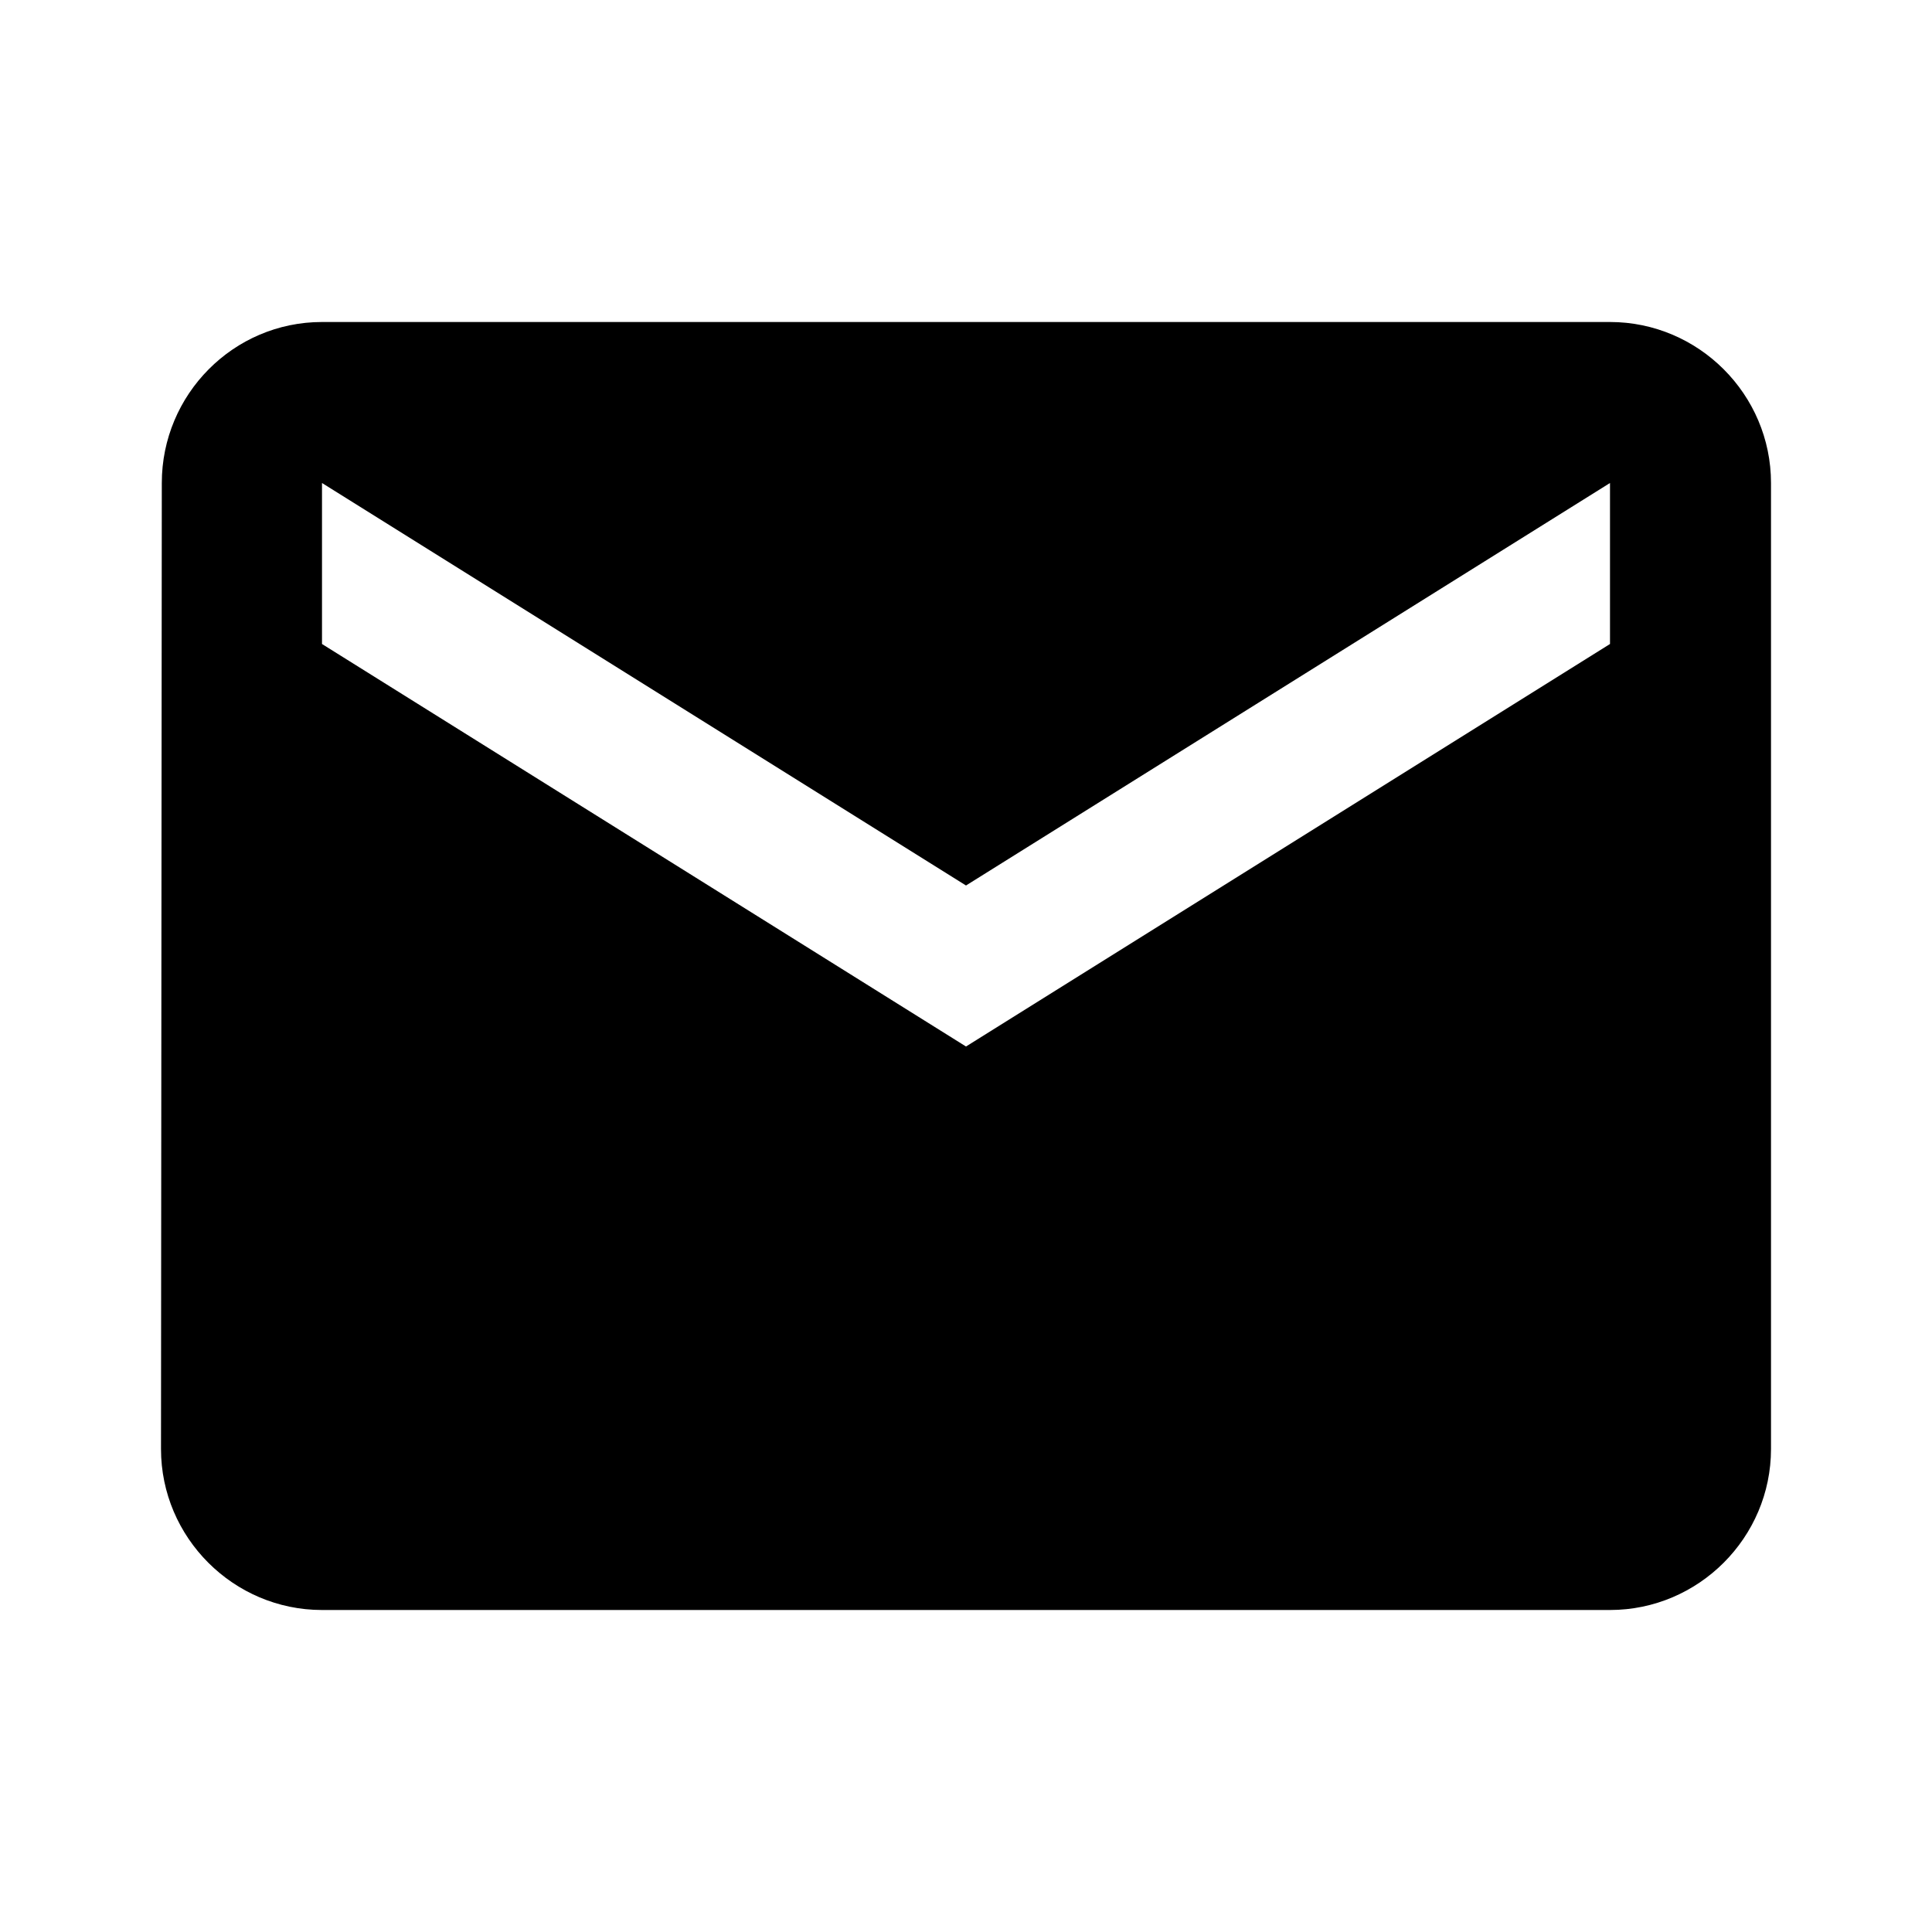
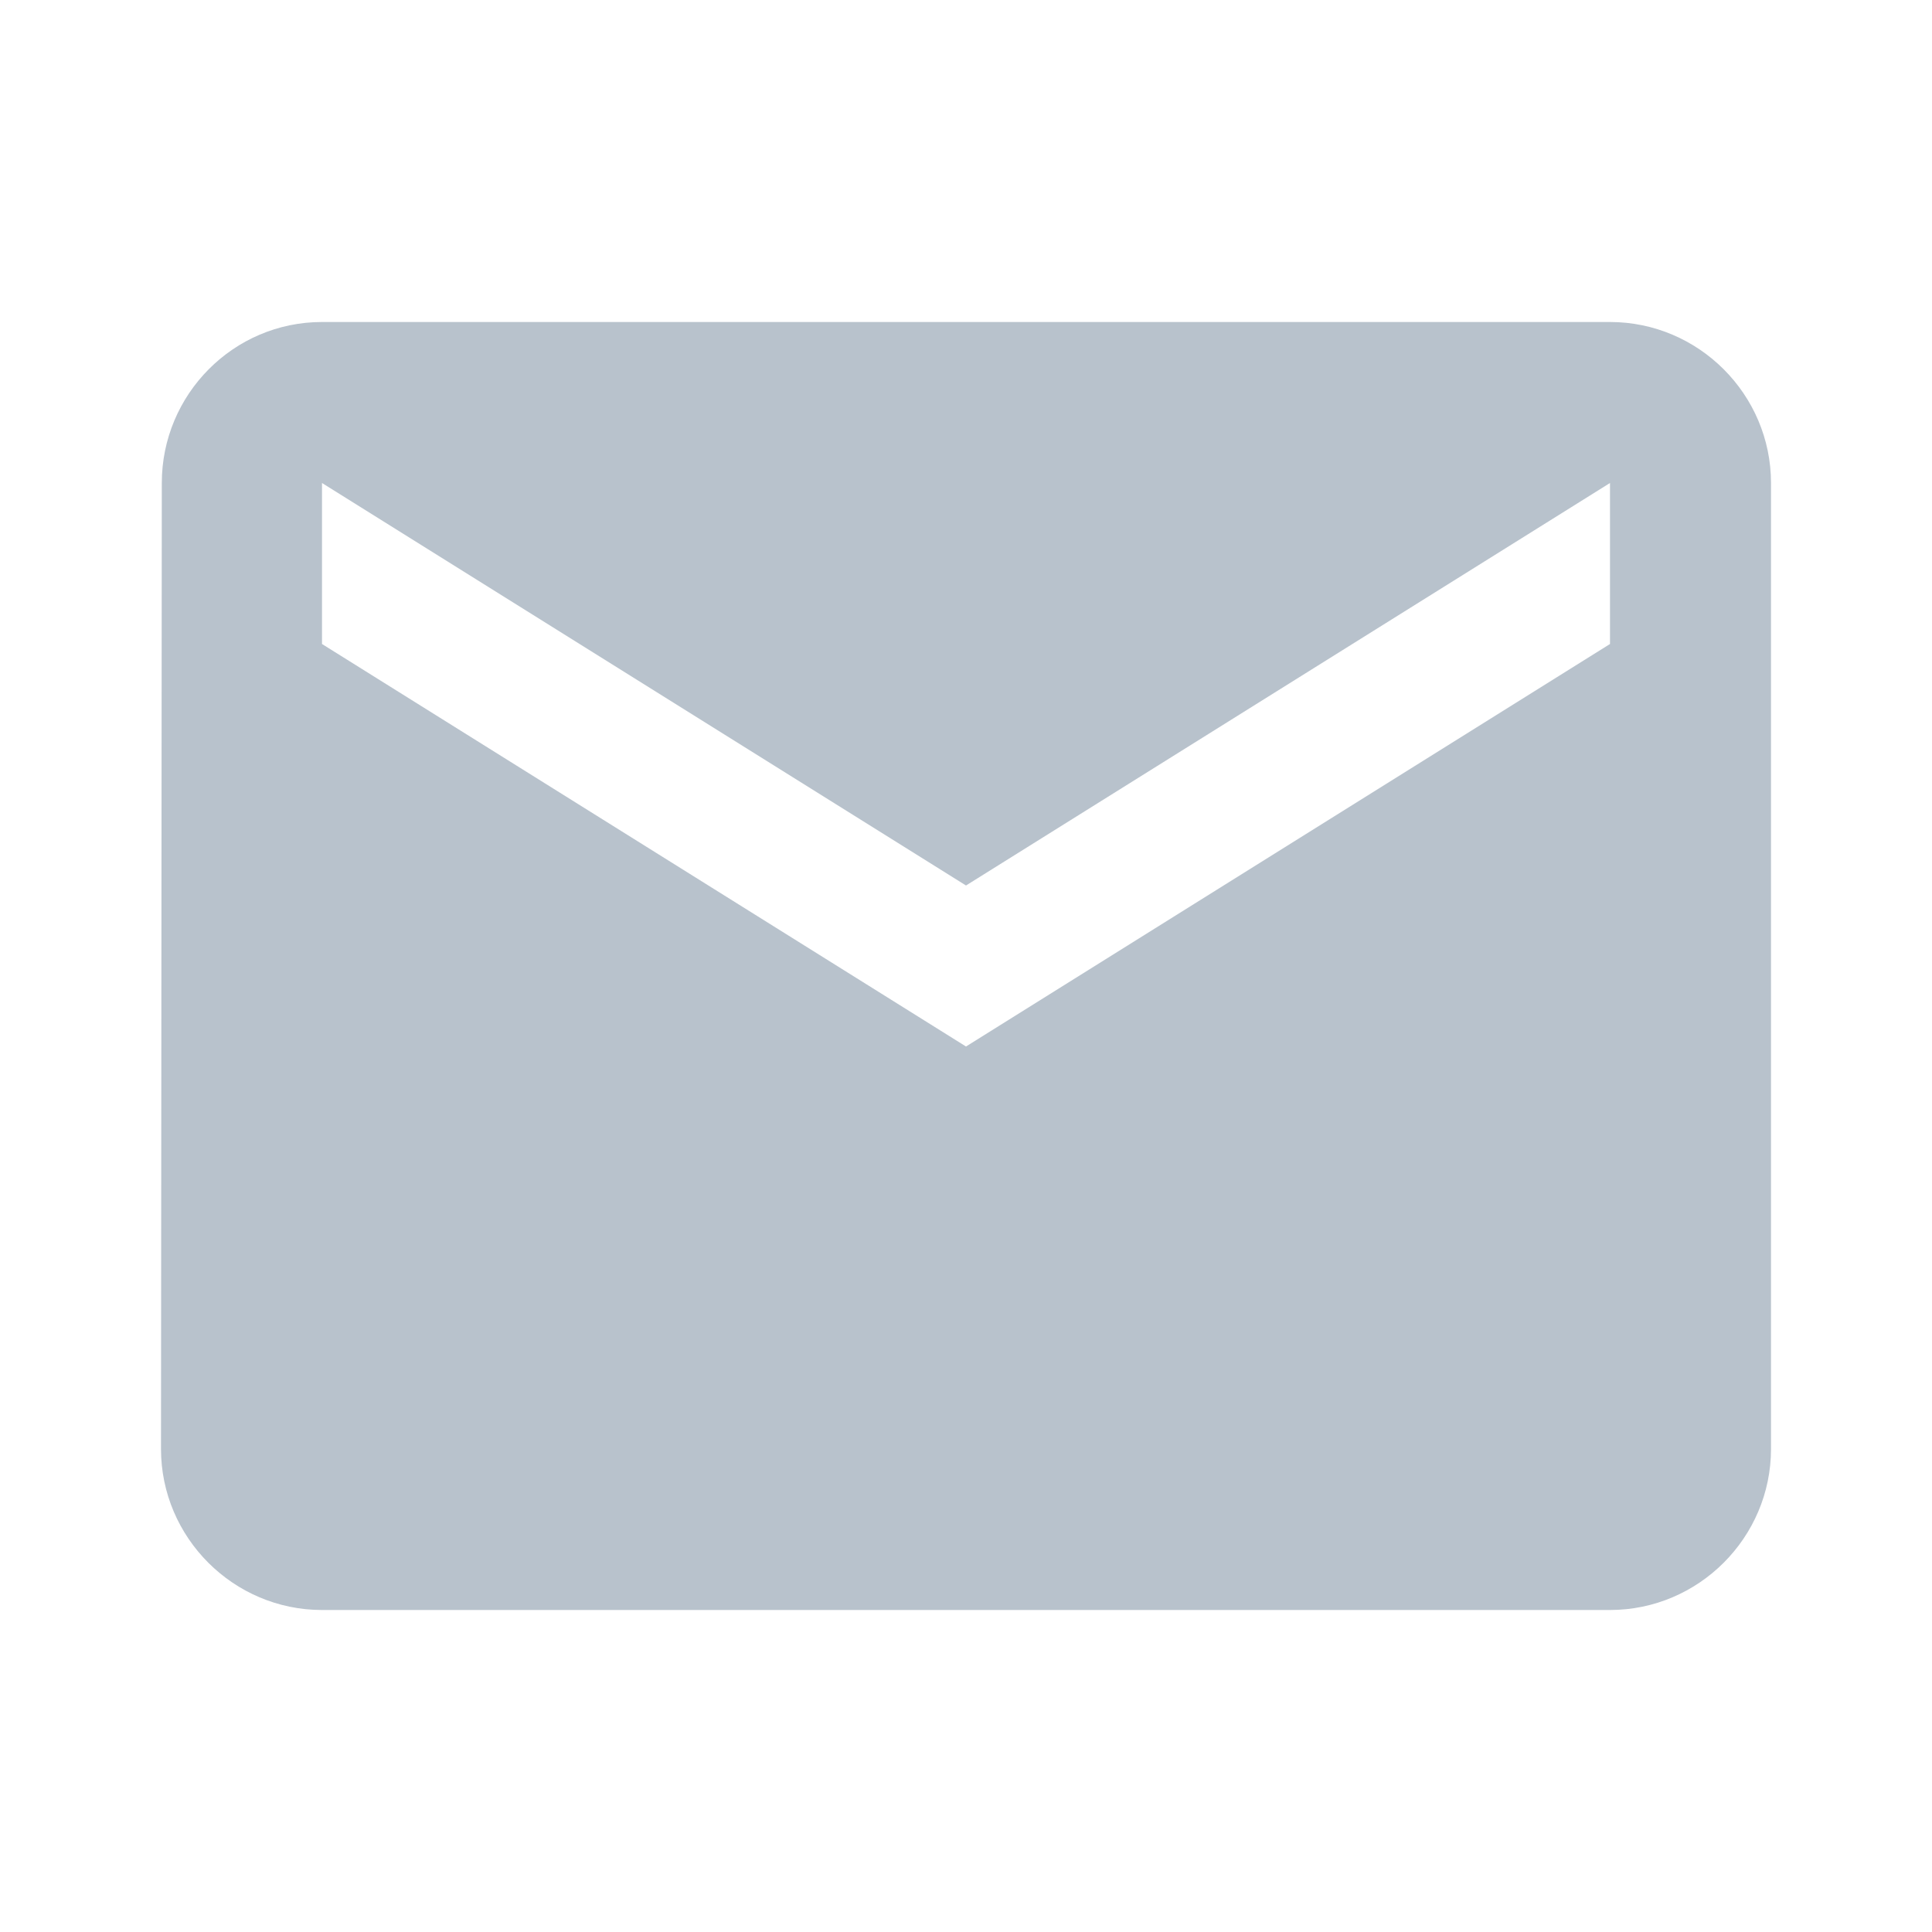
<svg xmlns="http://www.w3.org/2000/svg" width="24" height="24" viewBox="0 0 24 24">
-   <path d="M20 4H4c-1.1 0-1.99.9-1.99 2L2 18c0 1.1.9 2 2 2h16c1.1 0 2-.9 2-2V6c0-1.1-.9-2-2-2zm0 4l-8 5-8-5V6l8 5 8-5v2z" />
+   <path fill="#b8c2cc" d="M20 4H4c-1.1 0-1.99.9-1.99 2L2 18c0 1.1.9 2 2 2h16c1.1 0 2-.9 2-2V6c0-1.1-.9-2-2-2zm0 4l-8 5-8-5V6l8 5 8-5v2z" />
  <path d="M0 0h24v24H0z" fill="none" />
</svg>
